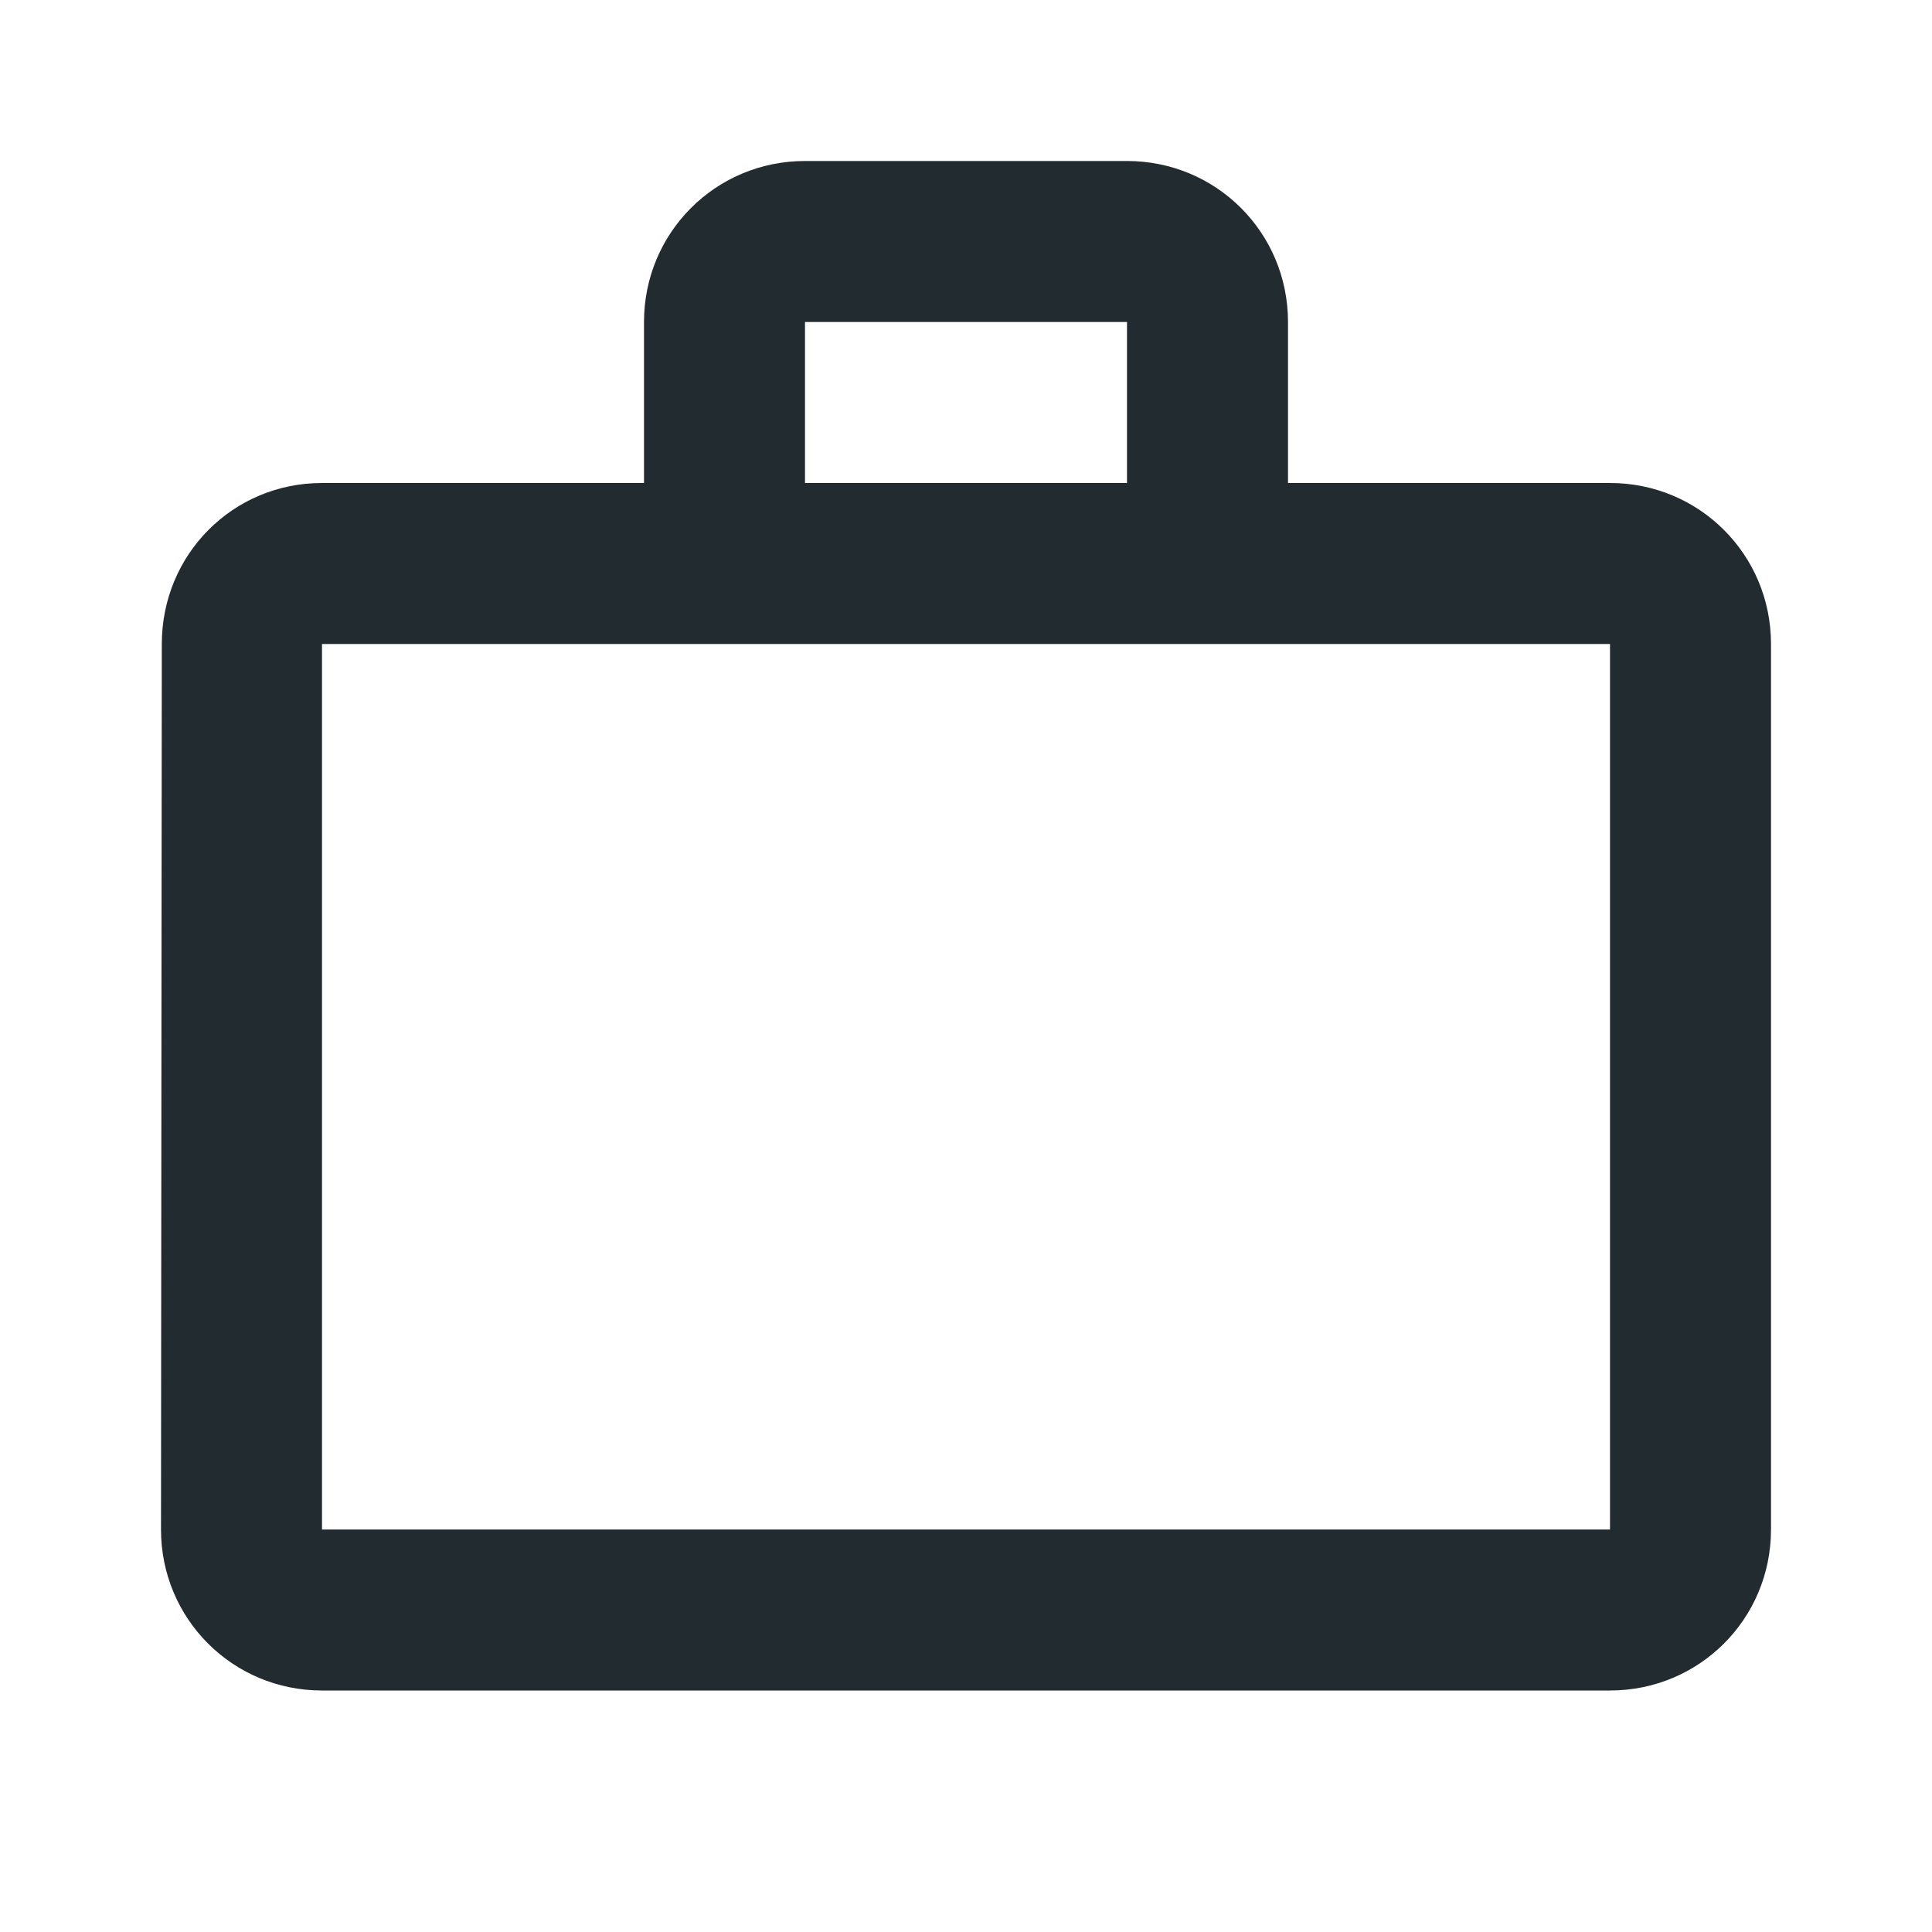
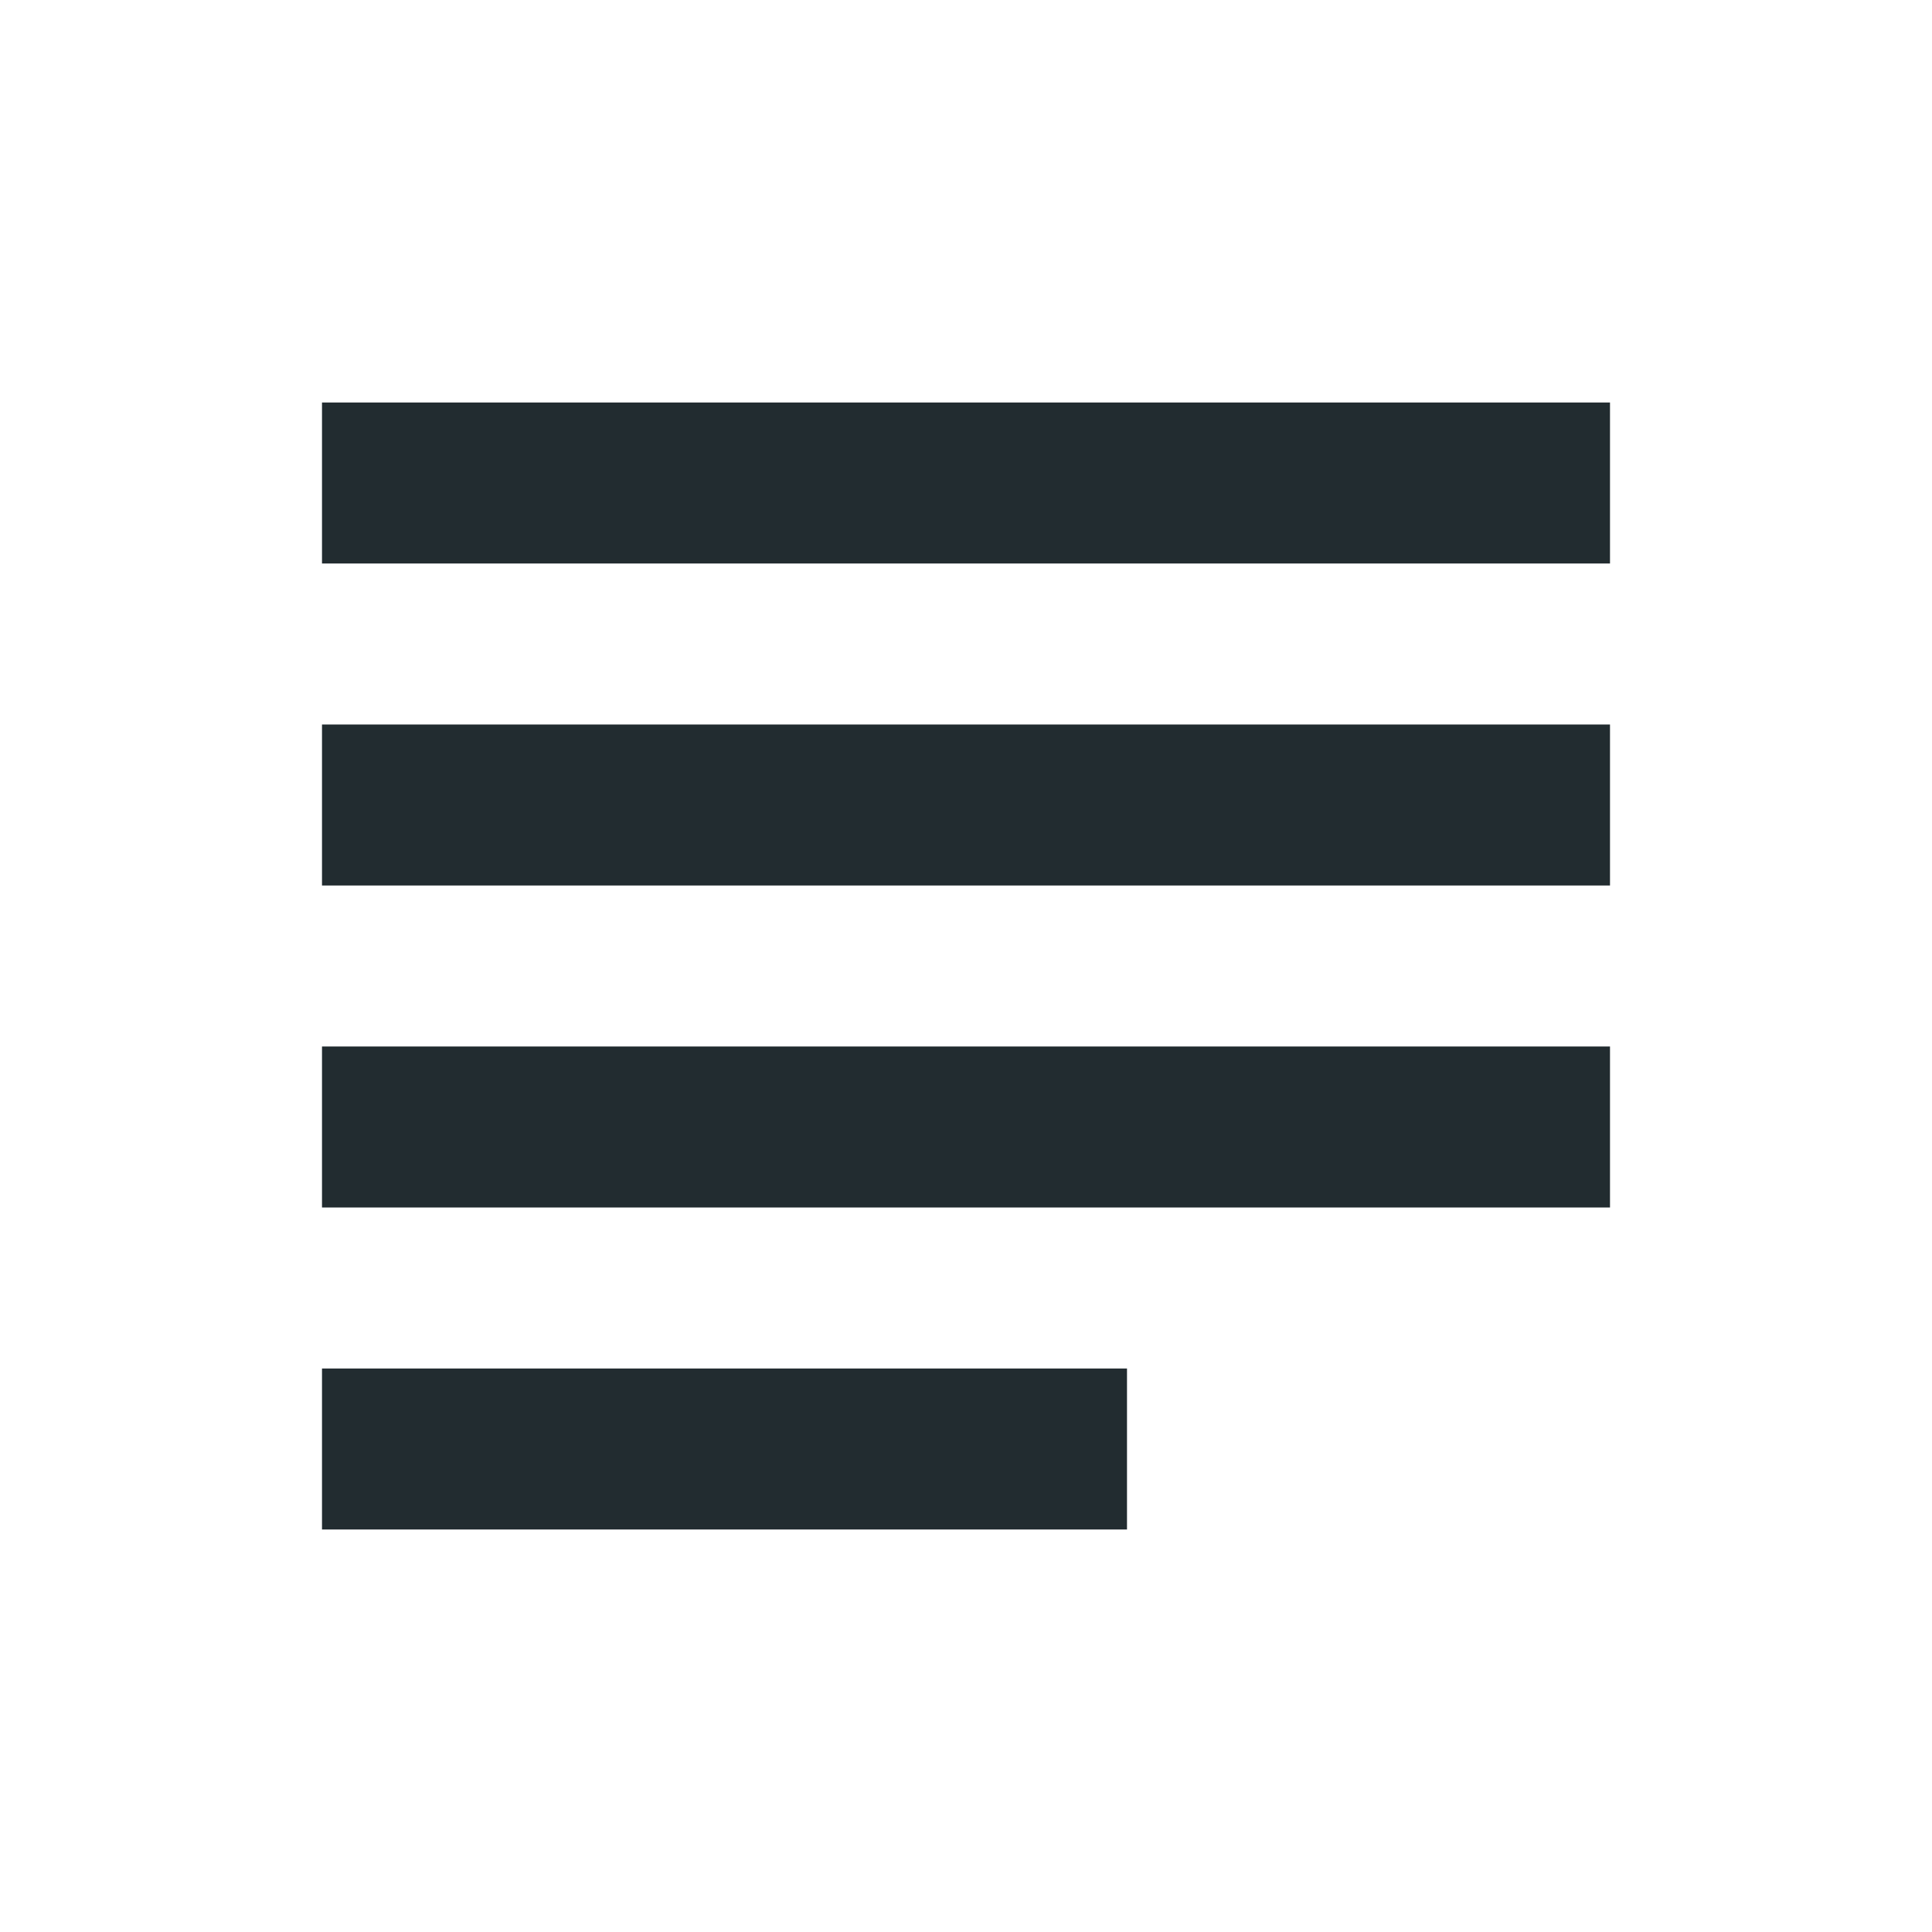
<svg xmlns="http://www.w3.org/2000/svg" viewBox="0 0 24 24" fill="#222c30" width="48px" height="48px">
  <path d="M0 0h24v24H0V0z" fill="none" />
-   <path d="M14 6V4h-4v2h4zM4 8v11h16V8H4zm16-2c1.11 0 2 .89 2 2v11c0 1.11-.89 2-2 2H4c-1.11 0-2-.89-2-2l.01-11c0-1.11.88-2 1.99-2h4V4c0-1.11.89-2 2-2h4c1.11 0 2 .89 2 2v2h4z" />
+   <path d="M14 17H4v2h10v-2zm6-8H4v2h16V9zM4 15h16v-2H4v2zM4 5v2h16V5H4z" />
</svg>
